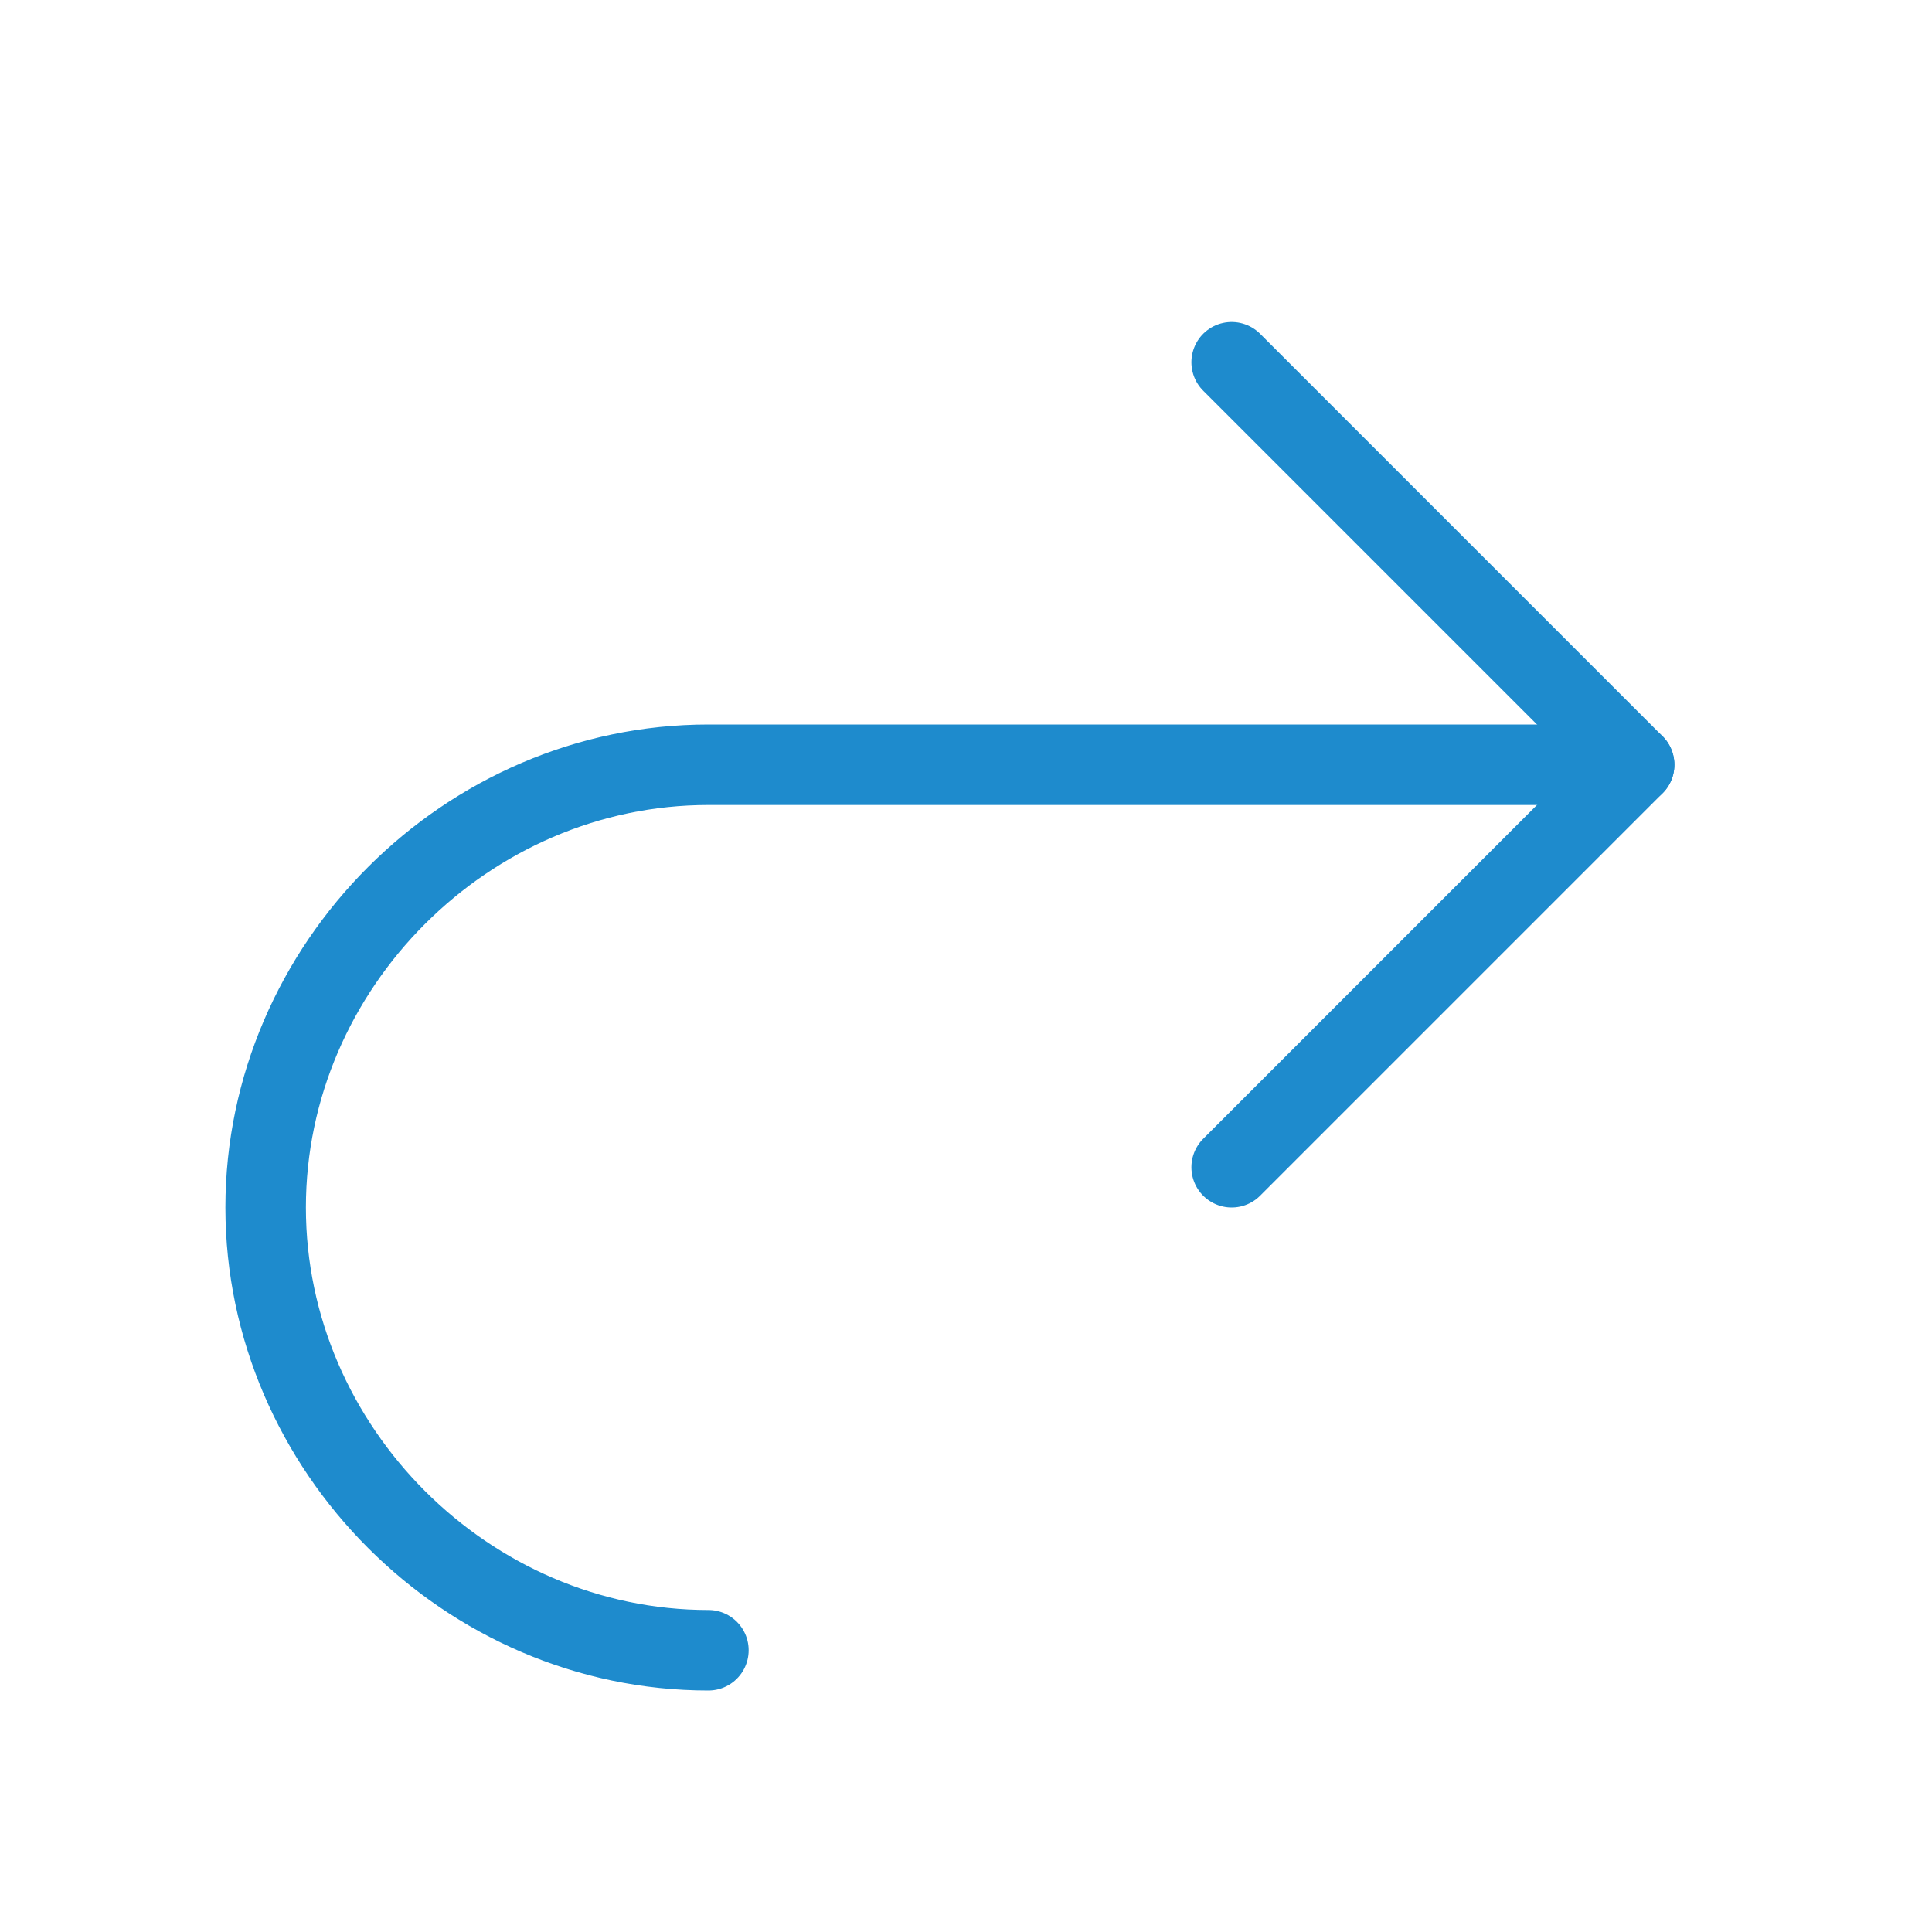
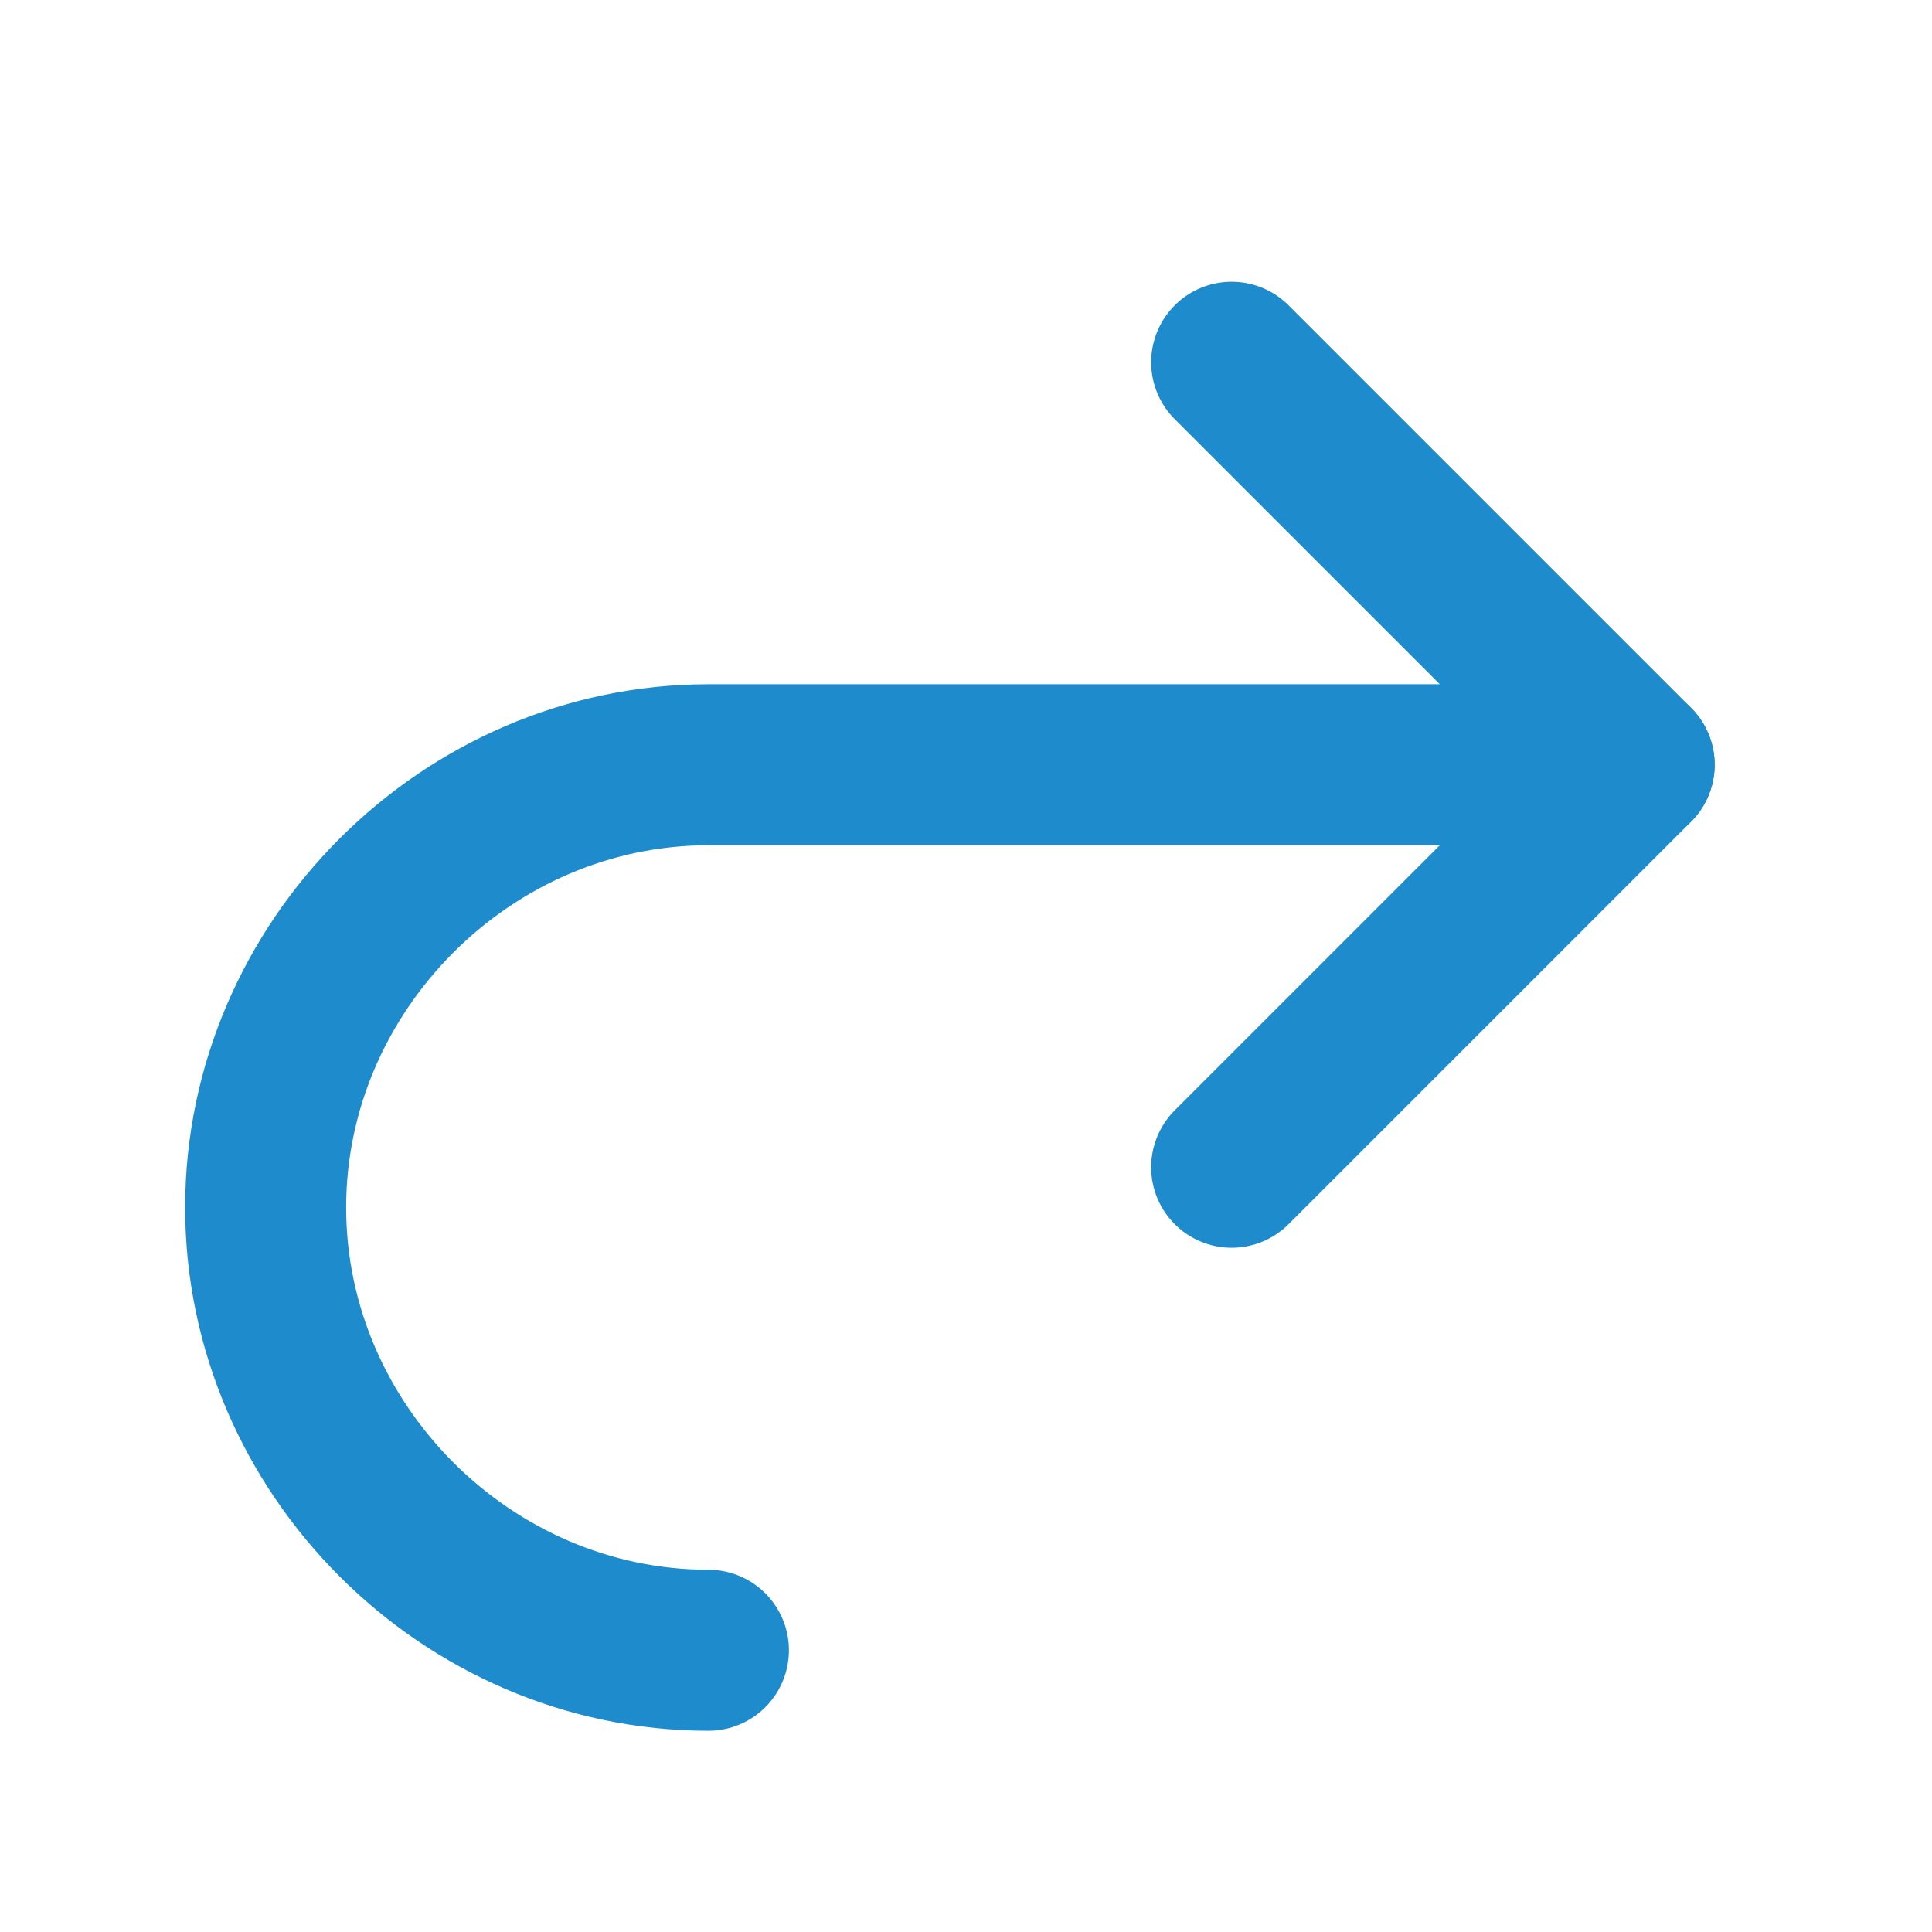
<svg xmlns="http://www.w3.org/2000/svg" viewBox="0 0 24 24">
-   <g id="symbol" class="icn icn--highlight-color-line" fill="none" stroke="#1e8bcd" stroke-linecap="round" stroke-linejoin="round">
+   <g id="symbol" class="icn icn--highlight-color-line" fill="none" stroke="#1e8bcd" stroke-linecap="round" stroke-linejoin="round" stroke-width="2">
    <path d="m 15.3,14.5 5,-5 -5,-5" />
    <path d="m 20.3,9.5 h -11.5 c -3,0 -5.5,2.5 -5.5,5.5 0,3 2.5,5.5 5.5,5.5" />
  </g>
</svg>
